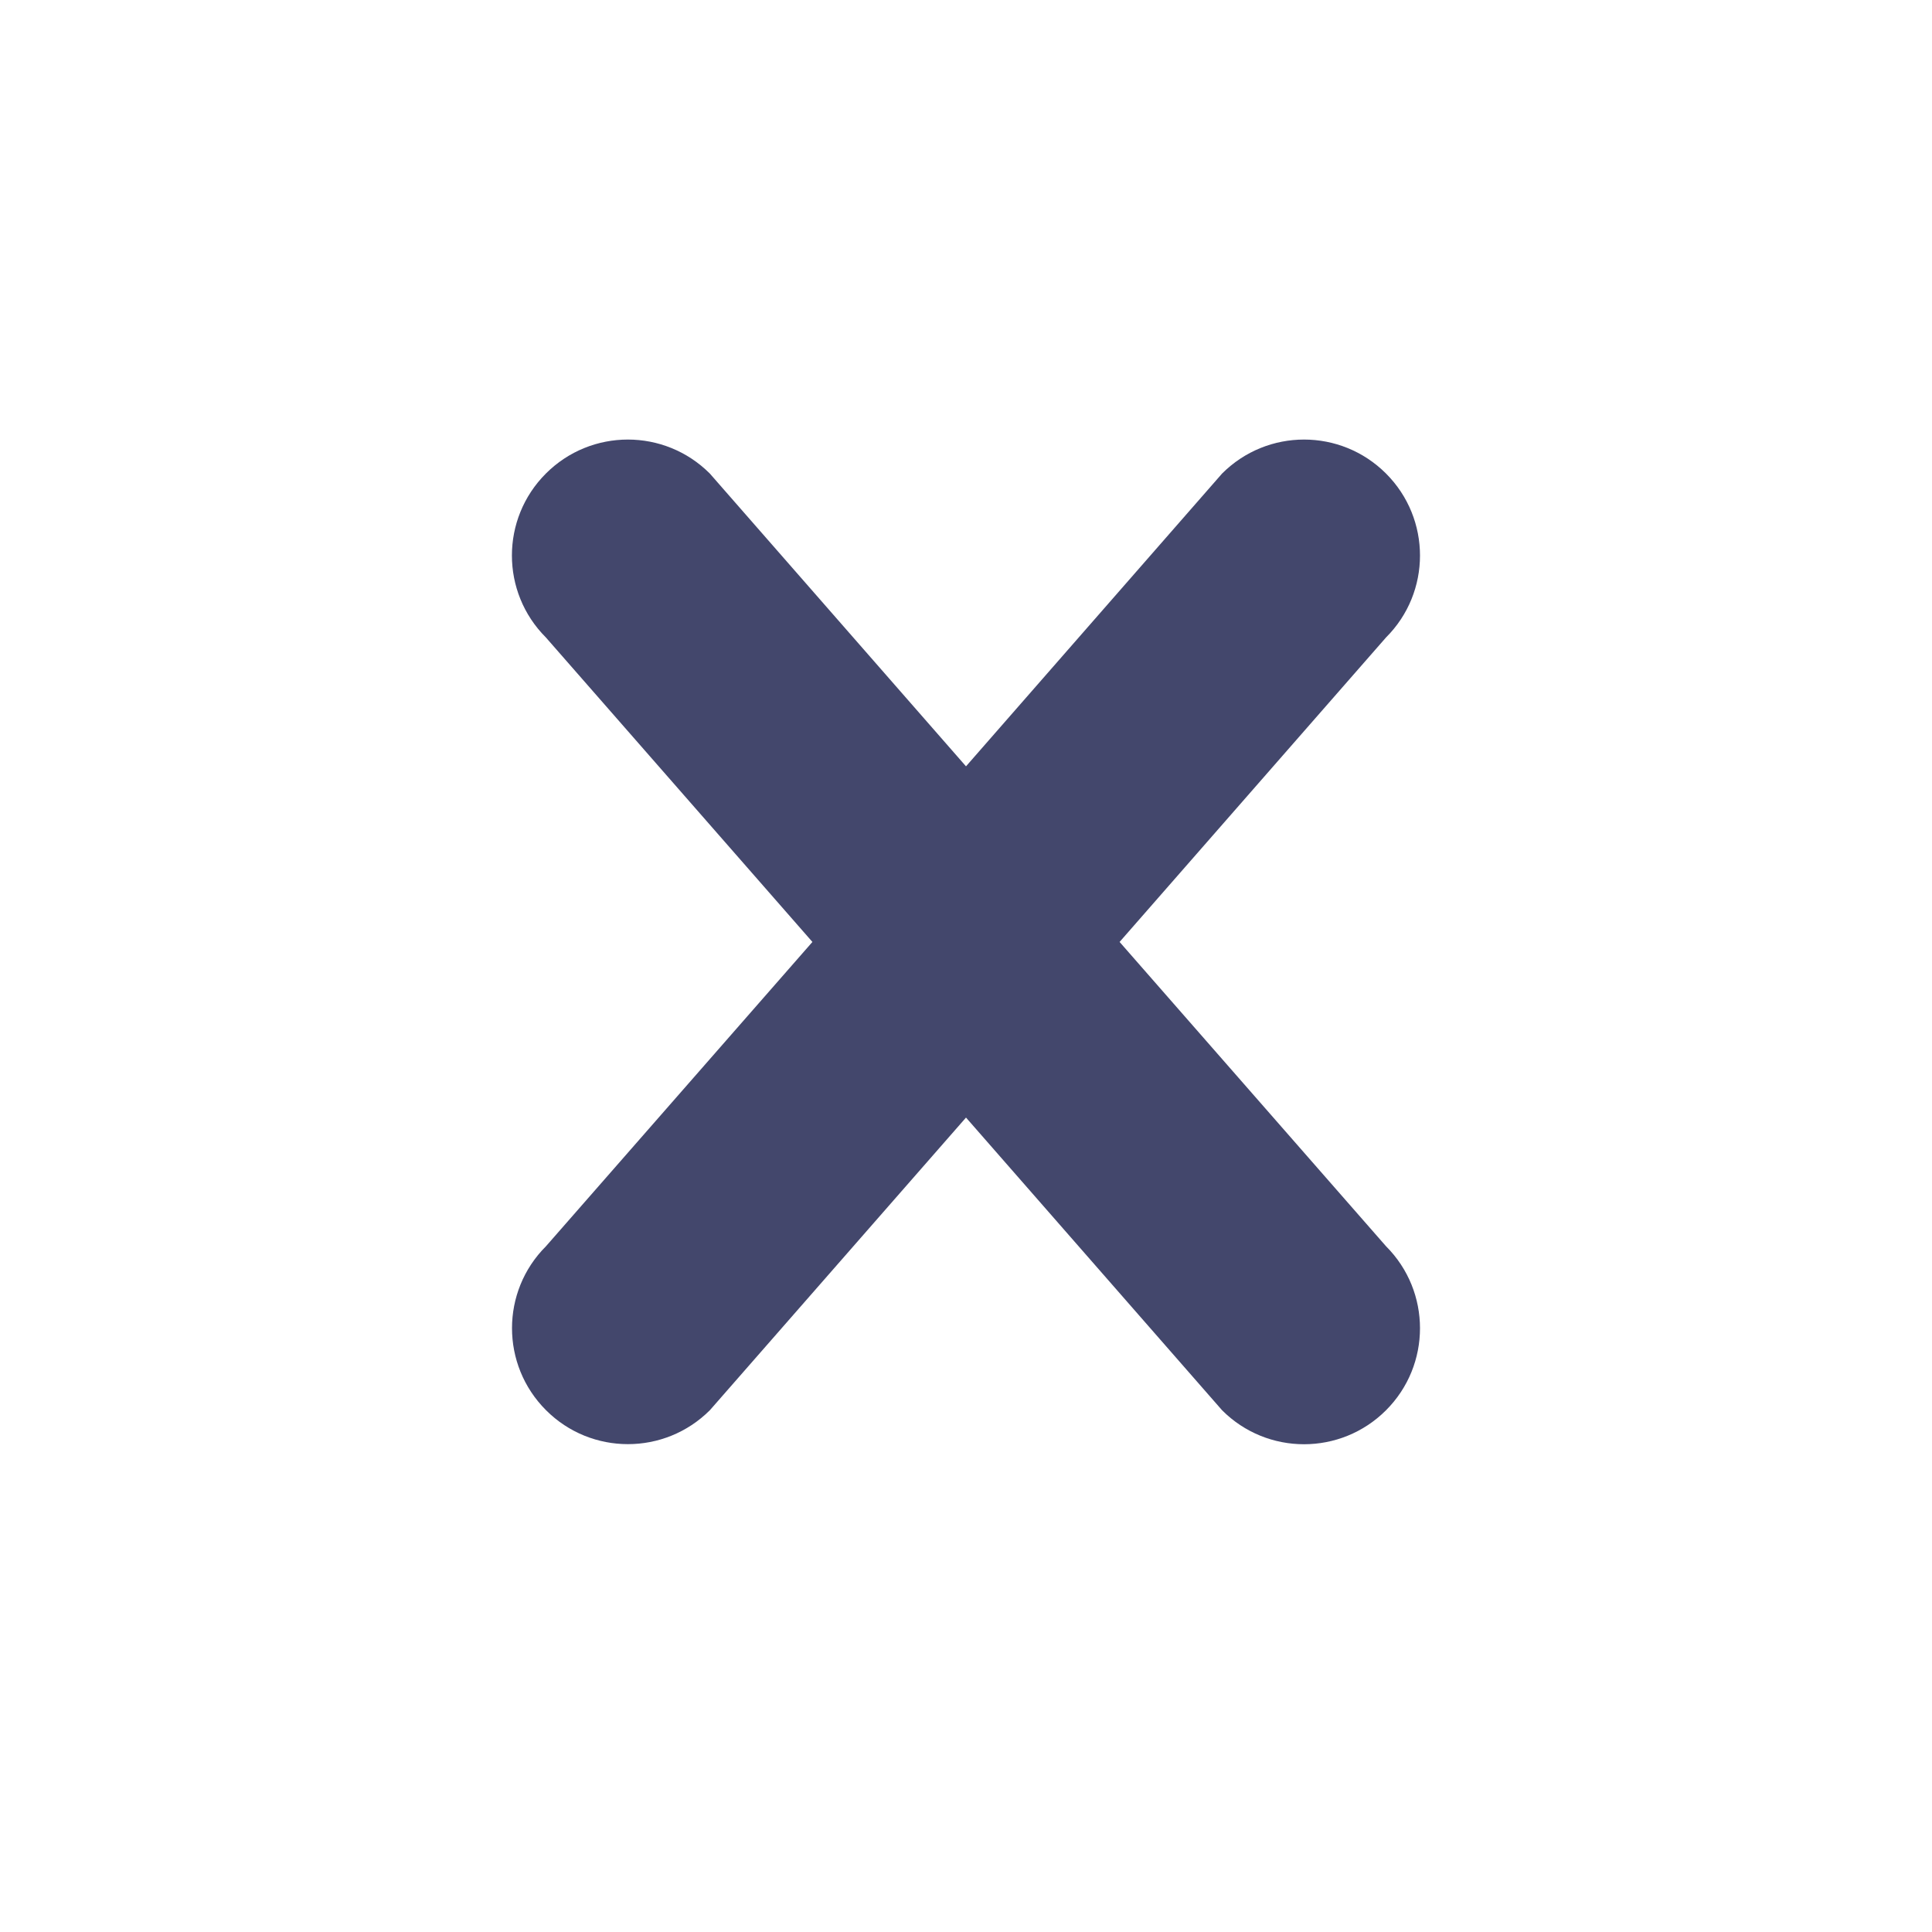
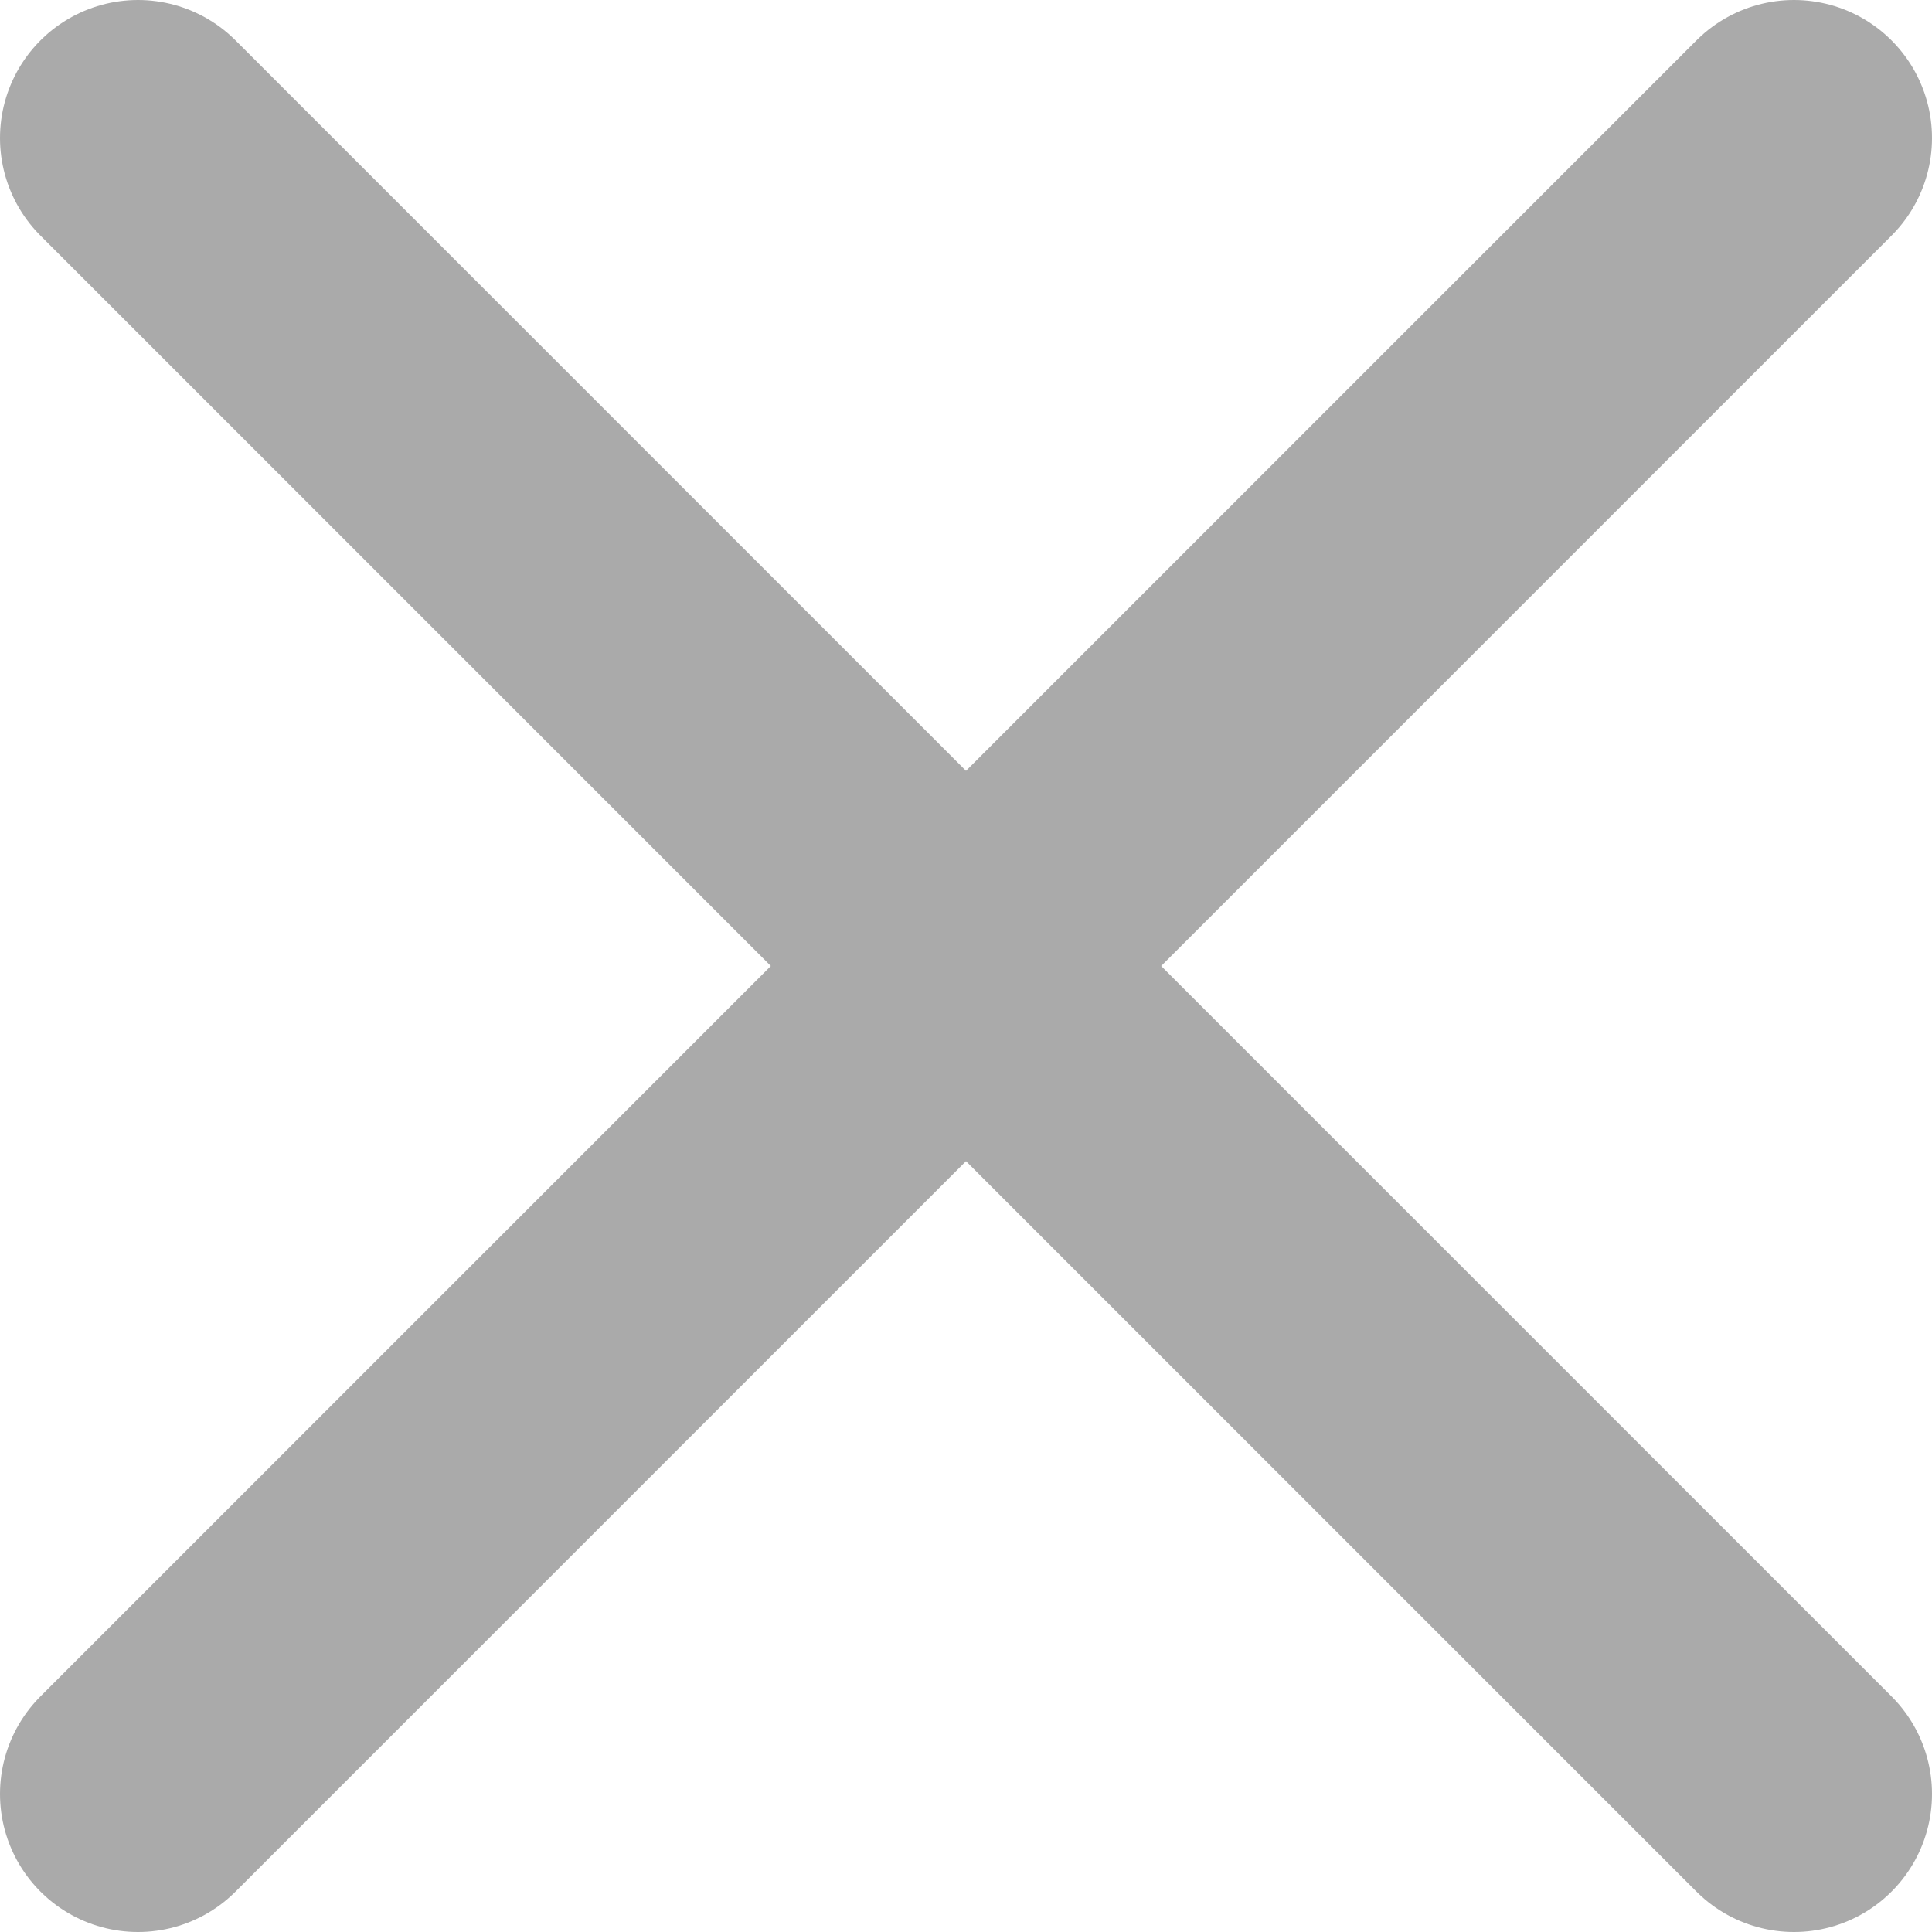
- <svg xmlns="http://www.w3.org/2000/svg" version="1.1" width="1024" height="1024" viewBox="0 0 1024 1024">
-   <g id="icomoon-ignore">
- </g>
-   <path fill="#43476C" d="M734.618 747.469c-24.013 24.013-62.925 24.013-86.886 0l-135.731-155.136-135.731 155.085c-24.013 24.013-62.925 24.013-86.886 0-24.013-24.013-24.013-62.925 0-86.886l141.21-161.28-141.261-161.382c-24.013-24.013-24.013-62.874 0-86.886s62.874-24.013 86.886 0l135.782 155.187 135.731-155.187c24.013-24.013 62.874-24.013 86.886 0s24.013 62.925 0 86.886l-141.21 161.382 141.21 161.28c24.013 24.013 24.013 62.925 0 86.938z" />
+ <svg xmlns="http://www.w3.org/2000/svg" width="14" height="14" viewBox="0 0 14 14" fill="none">
+   <path d="M1 13L13 1M1 1L13 13" stroke="#AAAAAA" stroke-width="2" stroke-linecap="round" stroke-linejoin="round" />
</svg>
